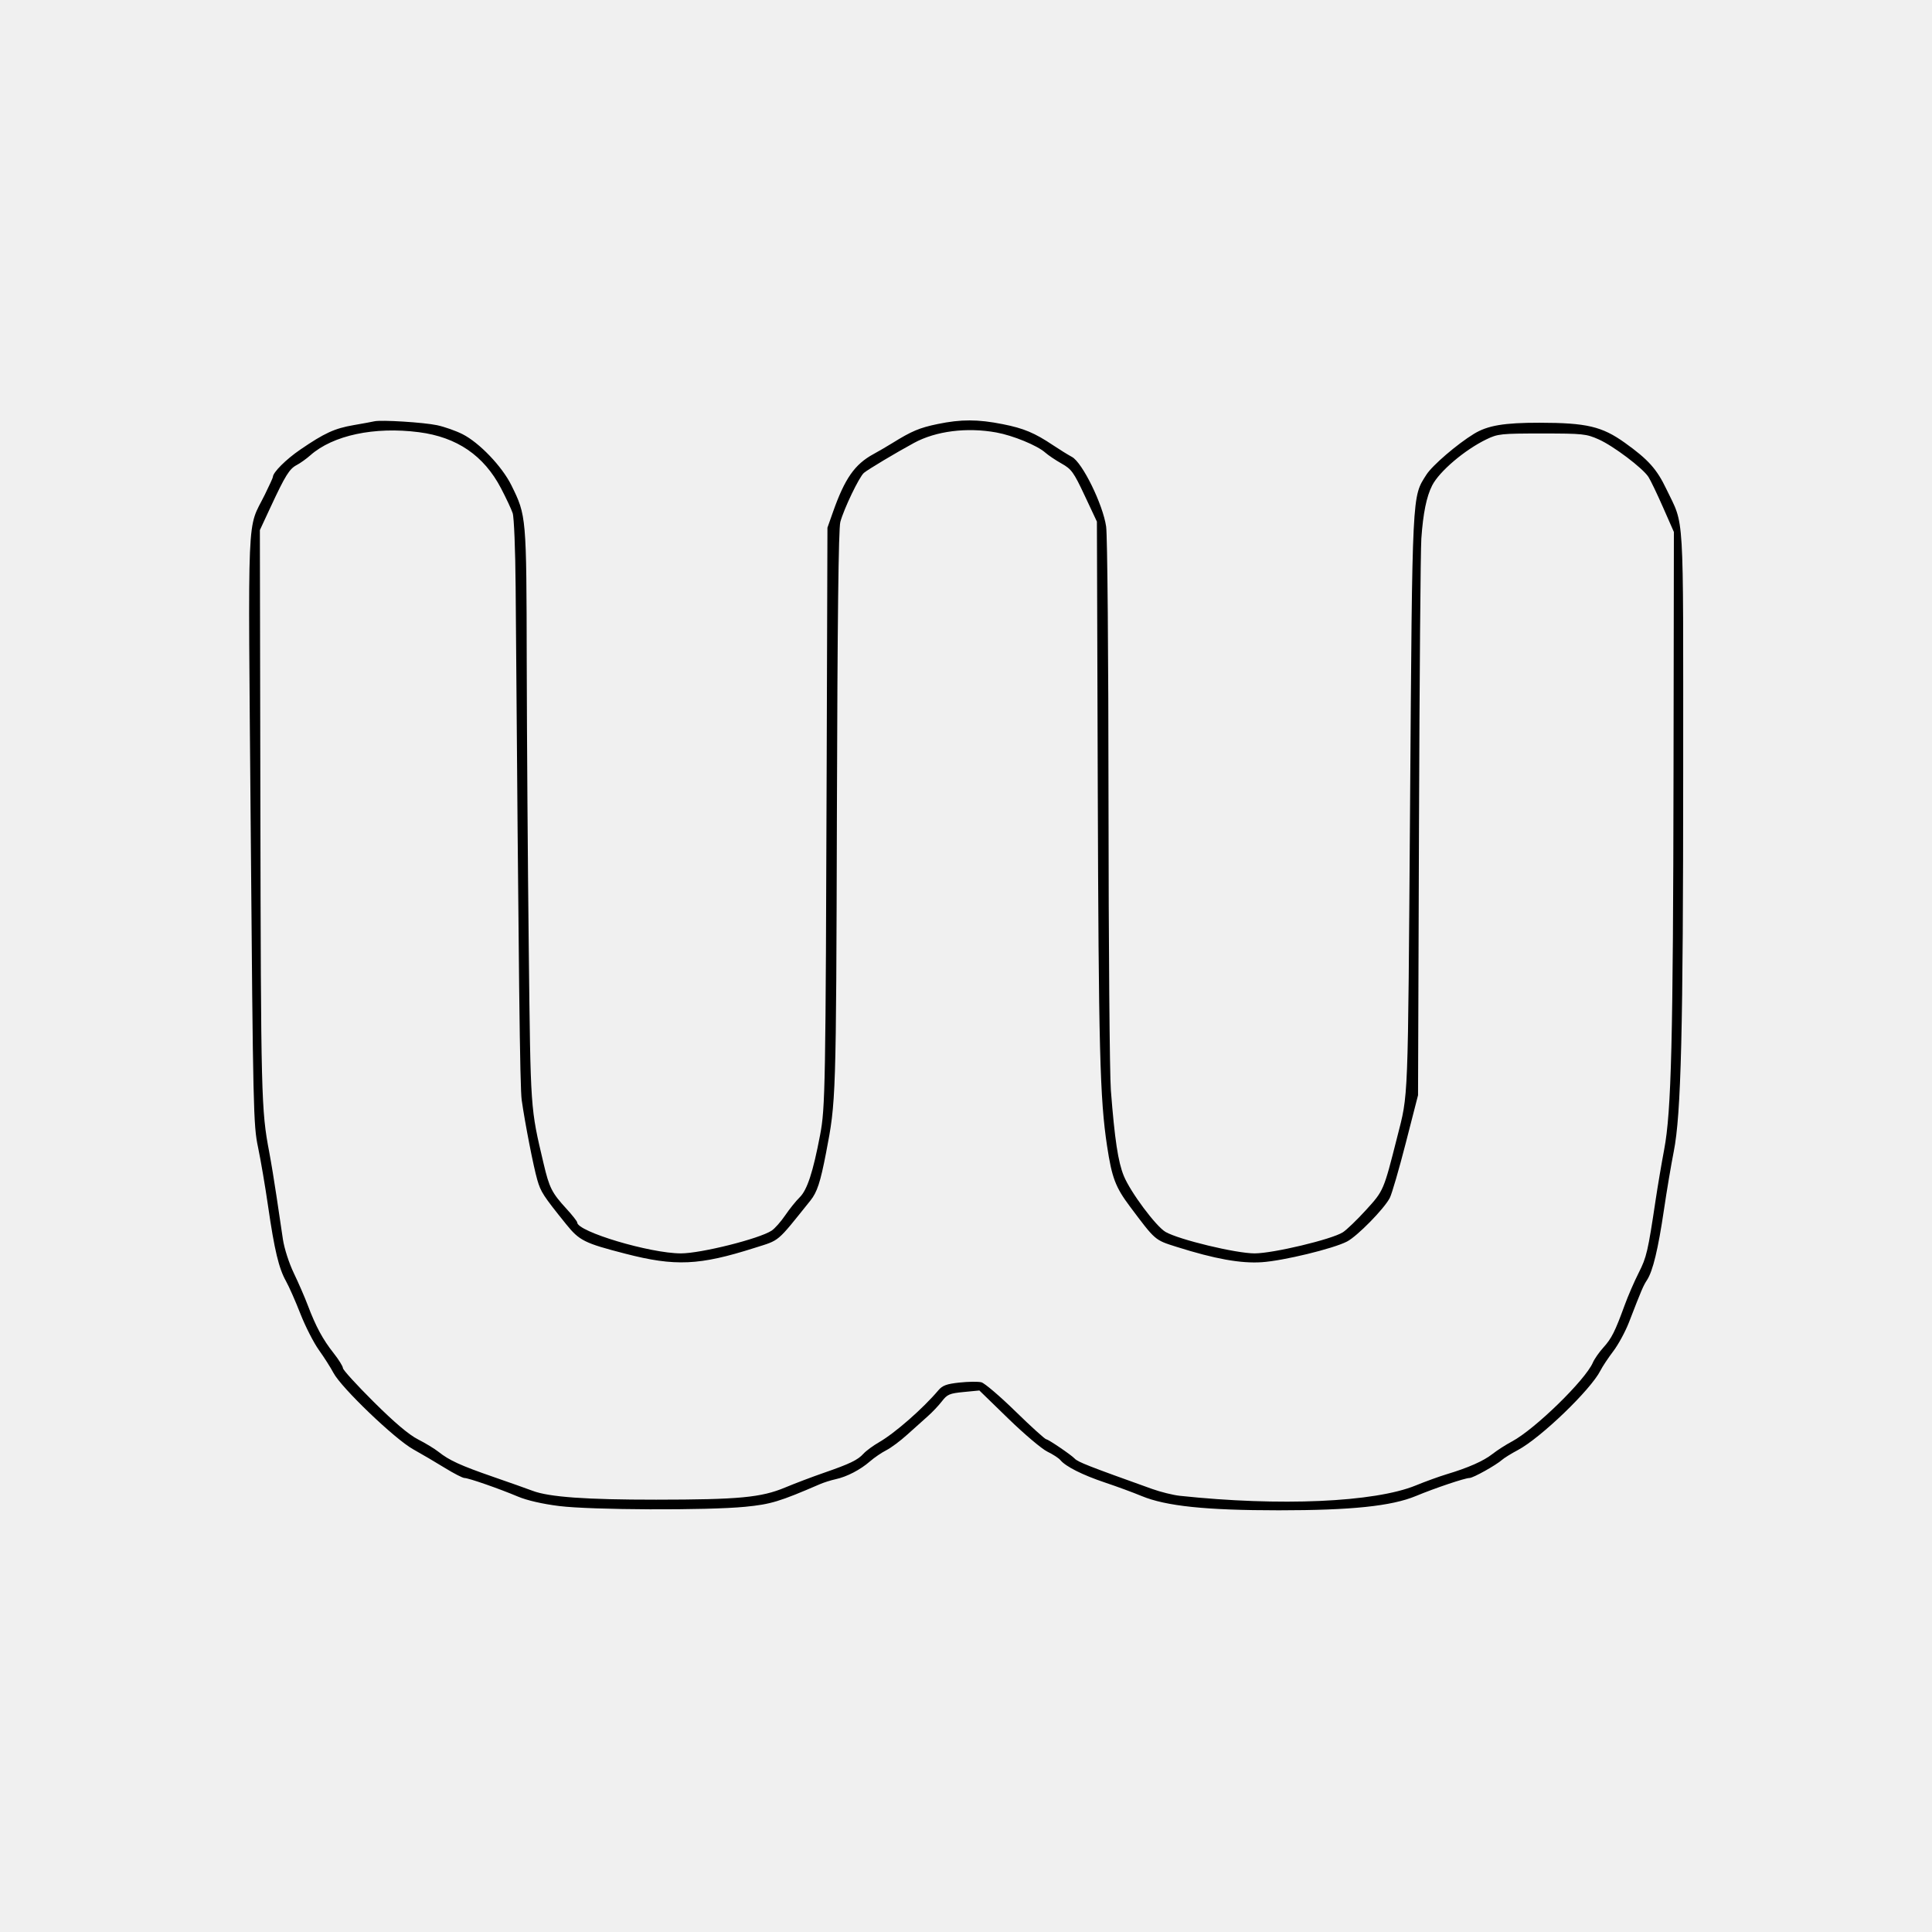
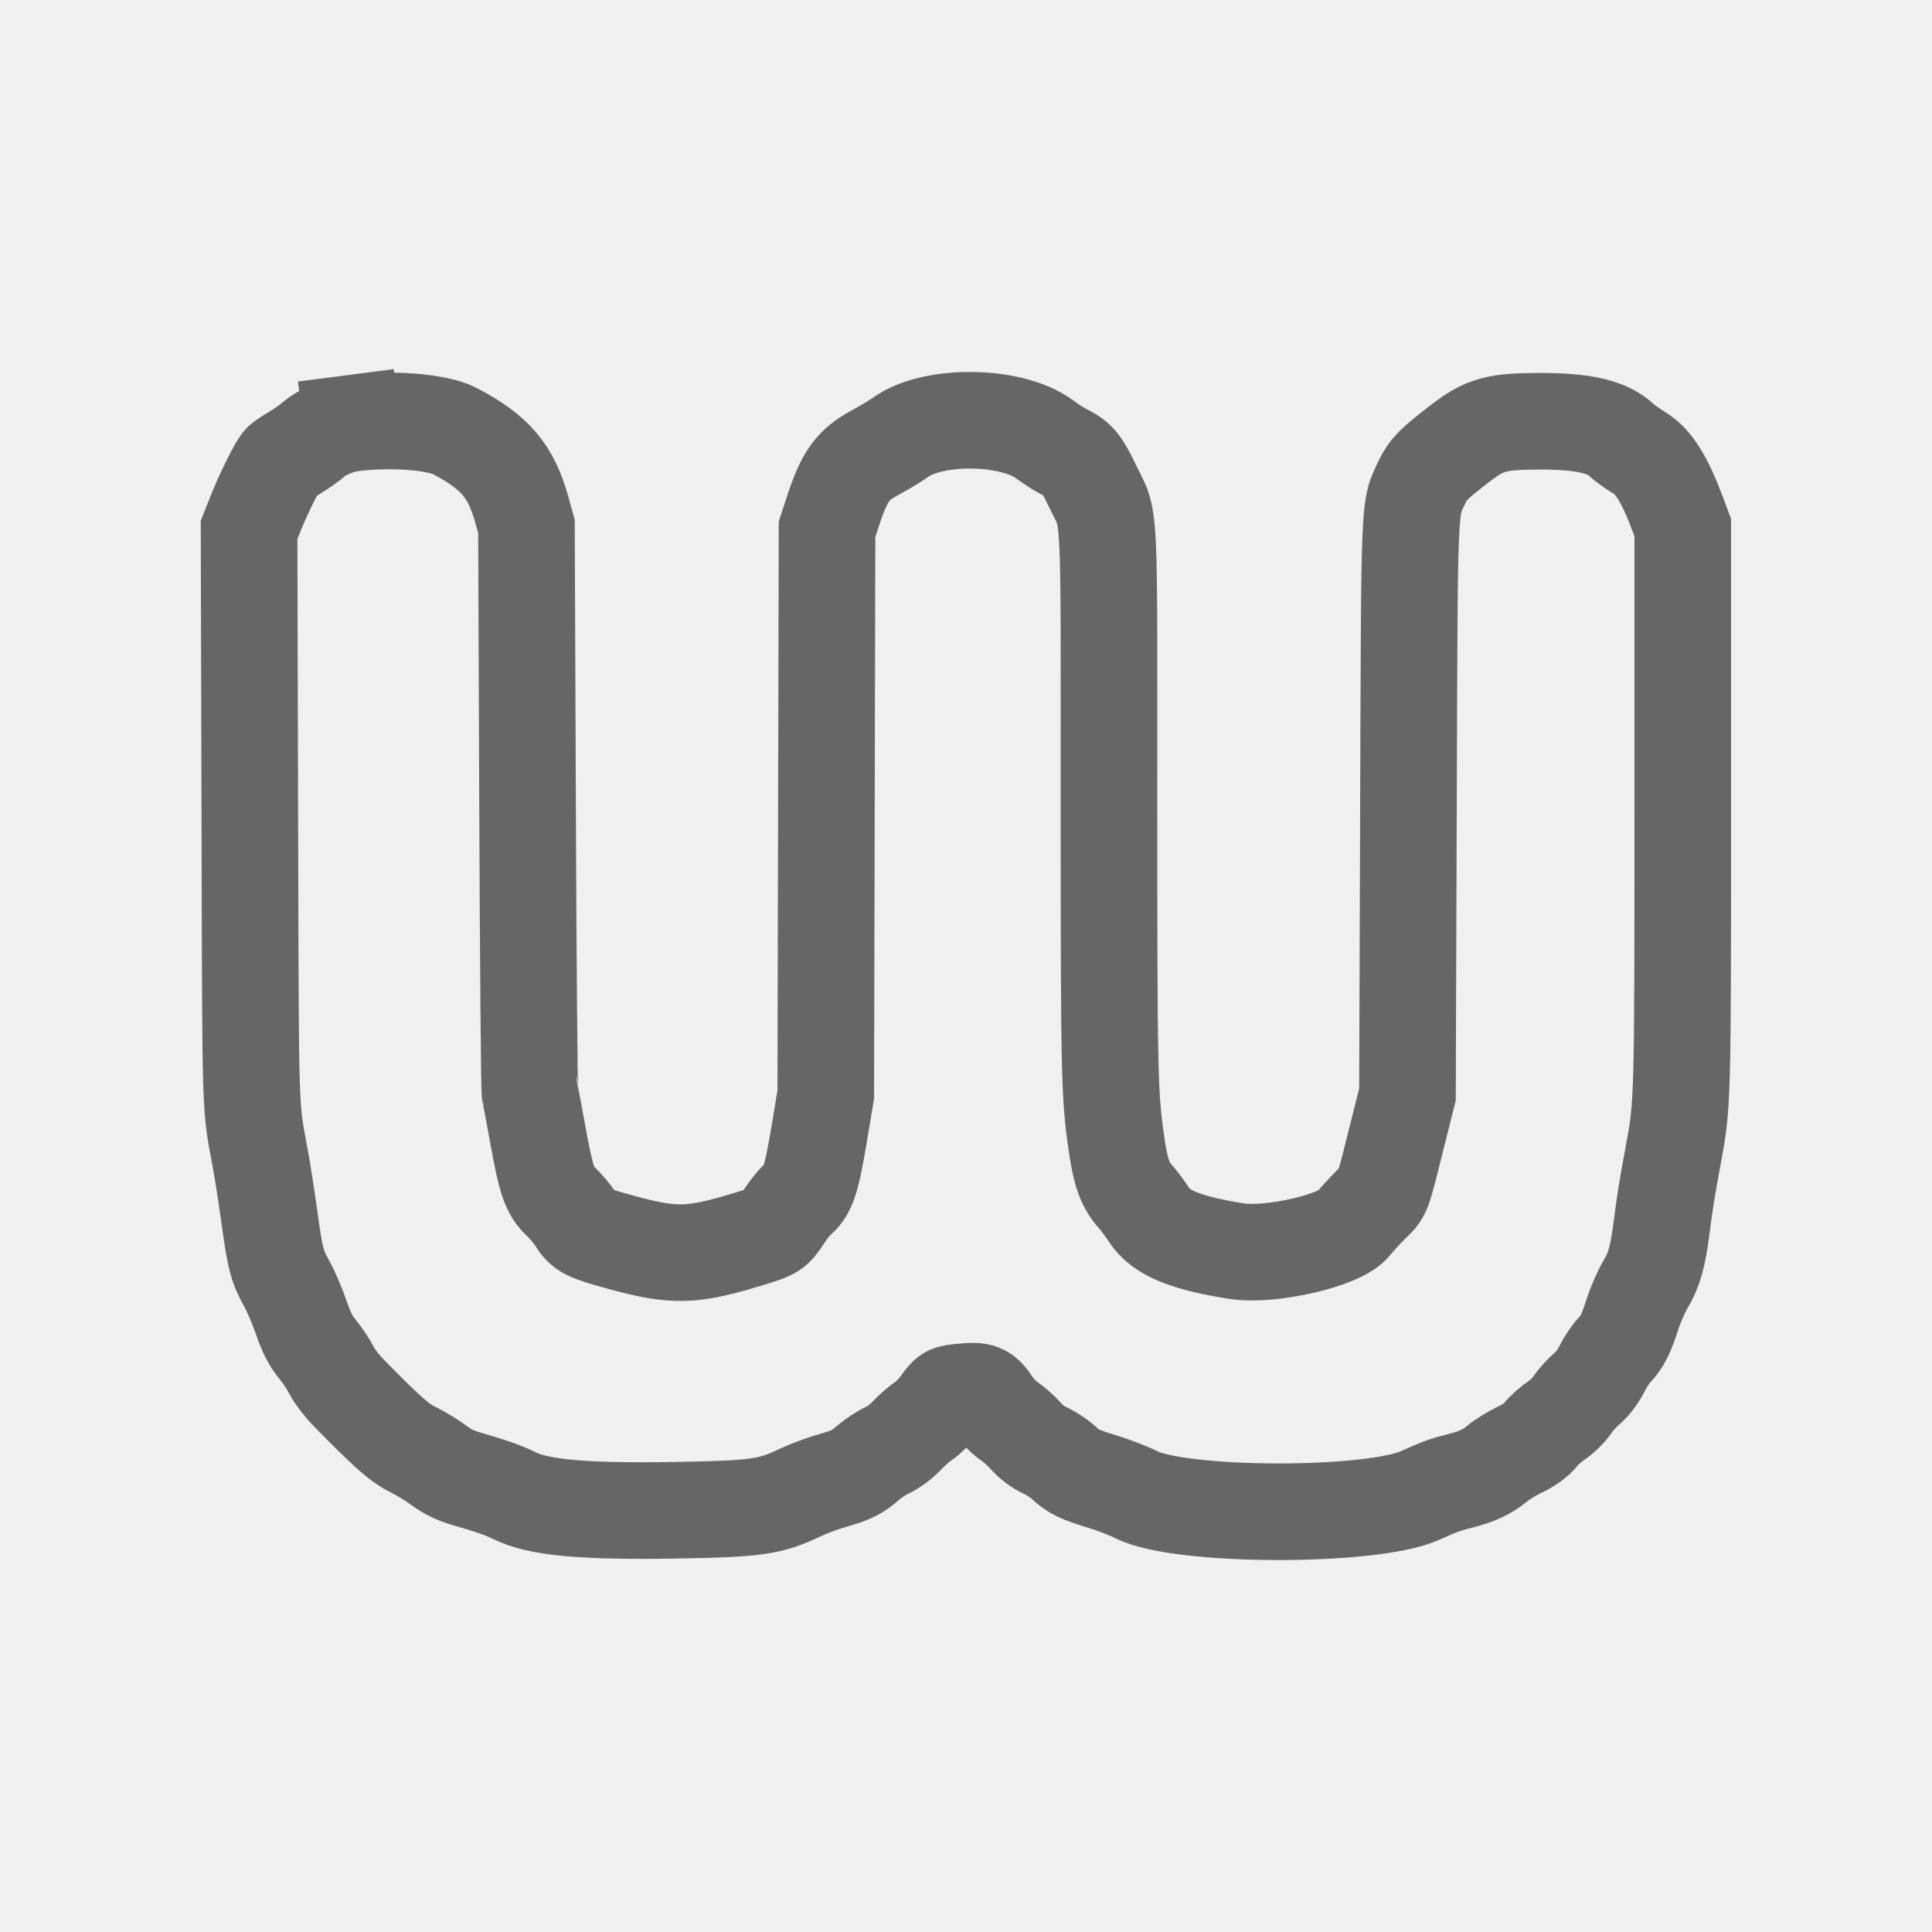
- <svg xmlns="http://www.w3.org/2000/svg" style="color-scheme: light dark" id="svg" version="1.1" width="800" height="800">
-   <path d="M155.000 174.456 C 154.175 174.655,150.315 175.366,146.422 176.037 C 138.540 177.394,134.370 179.309,124.320 186.185 C 118.408 190.230,113.000 195.629,113.000 197.487 C 113.000 197.800,111.508 201.080,109.684 204.778 C 102.149 220.056,102.693 207.187,103.821 343.500 C 104.782 459.590,104.928 465.960,106.835 475.000 C 107.937 480.225,109.816 491.250,111.011 499.500 C 113.632 517.598,115.450 525.198,118.426 530.500 C 119.661 532.700,122.344 538.775,124.388 544.000 C 126.432 549.225,129.875 555.975,132.040 559.000 C 134.205 562.025,136.926 566.300,138.088 568.500 C 141.341 574.661,163.459 595.863,171.050 600.098 C 174.598 602.076,180.529 605.564,184.232 607.848 C 187.934 610.131,191.569 612.000,192.308 612.000 C 193.991 612.000,206.554 616.367,214.500 619.714 C 218.231 621.286,224.660 622.760,231.500 623.612 C 244.881 625.278,292.842 625.473,308.576 623.925 C 319.206 622.879,322.763 621.803,339.504 614.566 C 341.156 613.851,344.081 612.927,346.004 612.511 C 350.665 611.504,356.213 608.625,360.222 605.133 C 362.025 603.562,365.075 601.482,367.000 600.509 C 368.925 599.537,372.791 596.662,375.591 594.121 C 378.392 591.579,382.222 588.150,384.102 586.500 C 385.983 584.850,388.642 582.045,390.011 580.266 C 392.235 577.376,393.194 576.965,399.019 576.402 L 405.537 575.771 417.519 587.416 C 424.108 593.820,431.376 599.969,433.669 601.080 C 435.962 602.191,438.401 603.778,439.089 604.608 C 441.299 607.270,448.262 610.773,457.500 613.869 C 462.450 615.528,469.292 618.046,472.705 619.465 C 482.787 623.654,499.392 625.385,529.500 625.385 C 559.602 625.385,576.211 623.654,586.295 619.466 C 594.197 616.184,606.633 612.000,608.487 612.000 C 610.005 612.000,619.462 606.720,622.047 604.429 C 622.898 603.675,625.788 601.891,628.469 600.466 C 637.994 595.401,658.692 575.482,662.719 567.505 C 663.553 565.852,665.945 562.250,668.033 559.500 C 670.122 556.750,673.049 551.350,674.538 547.500 C 679.793 533.914,680.407 532.476,682.014 530.000 C 684.423 526.287,686.604 517.233,688.998 501.000 C 690.174 493.025,692.002 482.156,693.060 476.846 C 696.114 461.522,696.974 426.703,696.973 318.500 C 696.971 208.663,697.551 218.321,690.002 202.503 C 686.061 194.246,682.515 190.289,672.861 183.377 C 663.363 176.576,657.011 175.079,637.500 175.047 C 622.819 175.023,615.997 176.177,610.327 179.644 C 603.330 183.923,593.080 192.728,590.648 196.549 C 584.659 205.957,584.834 202.428,583.881 333.000 C 582.958 459.335,583.230 452.358,578.509 471.000 C 572.931 493.025,572.930 493.028,565.668 501.000 C 561.910 505.125,557.575 509.298,556.035 510.274 C 551.392 513.215,527.169 519.000,519.500 519.000 C 511.788 519.000,488.251 513.334,482.652 510.130 C 478.703 507.870,468.104 493.658,465.345 486.924 C 462.968 481.121,461.566 471.845,459.990 451.500 C 459.479 444.900,459.038 391.125,459.011 332.000 C 458.982 271.113,458.555 221.703,458.027 218.049 C 456.705 208.896,448.212 191.569,443.897 189.218 C 442.163 188.273,438.645 186.094,436.080 184.376 C 428.413 179.242,423.935 177.366,415.230 175.640 C 404.859 173.584,398.003 173.569,388.258 175.582 C 380.751 177.132,377.538 178.484,369.500 183.471 C 367.300 184.836,363.783 186.887,361.685 188.030 C 353.917 192.259,349.812 198.131,344.913 212.022 L 342.627 218.500 342.318 314.500 C 341.878 450.571,341.736 458.679,339.581 470.000 C 336.665 485.322,334.230 492.756,331.139 495.777 C 329.606 497.274,326.896 500.644,325.117 503.265 C 323.338 505.886,320.814 508.731,319.508 509.587 C 314.362 512.959,290.262 519.000,281.958 519.000 C 269.175 519.000,239.000 509.991,239.000 506.175 C 239.000 505.735,236.965 503.153,234.478 500.437 C 228.516 493.928,227.450 491.817,225.109 481.881 C 219.583 458.422,219.729 460.521,218.950 393.000 C 218.548 358.075,218.169 304.659,218.109 274.299 C 217.989 213.663,217.984 213.601,211.782 201.000 C 207.928 193.169,198.478 183.283,191.472 179.754 C 188.737 178.376,184.025 176.720,181.000 176.074 C 175.446 174.888,157.771 173.788,155.000 174.456 M173.446 178.960 C 189.183 180.987,200.345 188.606,207.450 202.169 C 209.553 206.184,211.730 210.826,212.288 212.485 C 212.851 214.162,213.395 227.704,213.513 243.000 C 214.769 405.855,215.295 450.380,216.024 455.500 C 217.412 465.249,220.900 483.112,222.481 488.566 C 223.936 493.588,224.959 495.161,234.360 506.836 C 239.919 513.738,241.936 514.746,258.987 519.142 C 279.589 524.453,289.576 524.006,312.359 516.757 C 323.152 513.323,321.311 514.880,335.590 497.102 C 338.346 493.671,339.697 489.557,342.025 477.500 C 346.207 455.844,346.212 455.672,346.545 336.349 C 346.768 256.665,347.212 218.927,347.959 216.151 C 349.438 210.660,355.808 197.405,357.739 195.800 C 359.518 194.323,371.031 187.440,378.500 183.389 C 387.557 178.477,400.348 176.858,412.566 179.078 C 419.451 180.329,429.489 184.452,432.786 187.383 C 434.043 188.501,437.106 190.560,439.593 191.958 C 443.694 194.264,444.583 195.497,449.160 205.244 L 454.206 215.987 454.559 325.744 C 454.908 434.307,455.443 454.991,458.413 474.536 C 460.418 487.731,461.880 491.582,467.973 499.710 C 478.478 513.725,478.142 513.435,487.159 516.285 C 503.011 521.297,513.789 523.238,522.500 522.652 C 531.450 522.050,552.032 517.057,557.761 514.098 C 562.009 511.905,573.147 500.551,575.483 496.033 C 576.337 494.381,579.319 484.135,582.108 473.265 L 587.180 453.500 587.569 342.500 C 587.782 281.450,588.223 227.675,588.547 223.000 C 589.273 212.531,590.692 205.583,593.038 201.000 C 596.025 195.167,606.489 186.278,615.500 181.919 C 620.221 179.635,621.505 179.500,638.500 179.501 C 655.436 179.501,656.825 179.646,662.000 181.950 C 668.068 184.652,680.142 193.761,682.572 197.469 C 683.425 198.772,686.148 204.438,688.623 210.061 L 693.122 220.284 692.971 319.392 C 692.801 430.907,692.076 460.250,689.100 476.000 C 688.009 481.775,686.409 491.225,685.545 497.000 C 682.377 518.169,681.807 520.621,678.567 527.000 C 676.751 530.575,674.118 536.650,672.716 540.500 C 668.754 551.377,667.317 554.232,663.905 558.000 C 662.162 559.925,660.216 562.714,659.581 564.197 C 656.485 571.423,635.552 591.836,626.060 596.886 C 623.552 598.220,619.925 600.550,618.000 602.063 C 614.286 604.982,608.011 607.757,599.000 610.463 C 595.975 611.372,590.241 613.451,586.258 615.083 C 569.205 622.072,529.909 623.798,488.500 619.378 C 485.750 619.084,480.575 617.797,477.000 616.518 C 450.627 607.078,446.333 605.394,445.000 603.969 C 443.573 602.443,434.100 596.000,433.283 596.000 C 432.761 596.000,427.034 590.821,420.555 584.491 C 414.077 578.161,407.692 572.710,406.366 572.377 C 405.040 572.044,400.967 572.092,397.315 572.483 C 392.000 573.052,390.260 573.686,388.588 575.662 C 382.147 583.274,370.568 593.417,363.999 597.200 C 361.523 598.626,358.622 600.760,357.552 601.943 C 355.166 604.578,351.965 606.121,341.000 609.915 C 336.325 611.532,329.163 614.250,325.084 615.953 C 315.180 620.090,305.932 620.961,271.711 620.983 C 242.695 621.001,227.353 619.899,220.535 617.309 C 218.316 616.466,210.974 613.865,204.221 611.530 C 190.779 606.882,186.003 604.698,181.601 601.189 C 180.007 599.918,176.182 597.593,173.101 596.022 C 169.296 594.082,163.412 589.105,154.750 580.500 C 147.737 573.534,142.000 567.236,142.000 566.507 C 142.000 565.777,140.245 562.959,138.100 560.245 C 133.657 554.625,130.776 549.286,127.478 540.567 C 126.217 537.230,123.605 531.214,121.674 527.199 C 119.681 523.054,117.726 517.001,117.151 513.199 C 116.595 509.514,115.410 501.550,114.518 495.500 C 113.626 489.450,112.255 481.125,111.472 477.000 C 108.167 459.595,108.040 454.540,107.813 331.000 L 107.607 219.500 112.027 210.000 C 118.129 196.884,119.836 194.138,122.870 192.558 C 124.317 191.804,126.850 189.993,128.500 188.532 C 137.867 180.237,155.013 176.586,173.446 178.960 " stroke="none" fill="light-dark(#000, #fff)" fill-rule="evenodd" />
+ <svg xmlns="http://www.w3.org/2000/svg" id="svg" version="1.1" width="400" height="400" viewBox="0, 0, 400,400">
+   <defs id="defs1" />
+   <g id="svgg">
+     <path id="path0" d="M72.885 87.628 C 69.950 88.009,66.735 89.382,64.782 91.088 C 64.022 91.751,62.410 92.888,61.200 93.614 C 59.990 94.340,58.693 95.195,58.317 95.513 C 57.529 96.182,54.601 102.067,52.800 106.600 L 51.566 109.707 51.724 169.153 C 51.895 233.148,51.740 228.193,53.947 240.200 C 54.392 242.620,55.218 247.953,55.783 252.052 C 56.971 260.677,57.371 262.198,59.410 265.844 C 60.234 267.318,61.567 270.433,62.371 272.765 C 63.483 275.992,64.284 277.559,65.719 279.322 C 66.757 280.596,68.073 282.575,68.644 283.719 C 69.215 284.864,70.741 286.880,72.036 288.200 C 80.454 296.784,82.647 298.713,85.694 300.219 C 87.234 300.981,89.572 302.413,90.888 303.403 C 92.480 304.599,94.239 305.481,96.141 306.036 C 101.903 307.718,104.248 308.536,106.426 309.625 C 111.471 312.146,120.702 312.992,139.765 312.682 C 156.561 312.408,159.391 312.010,165.600 309.050 C 167.250 308.264,170.192 307.161,172.137 306.601 C 176.423 305.366,177.392 304.884,179.831 302.773 C 180.872 301.872,182.641 300.725,183.762 300.223 C 184.938 299.696,186.627 298.429,187.756 297.225 C 188.832 296.078,190.399 294.705,191.239 294.175 C 192.079 293.645,193.490 292.232,194.374 291.035 C 196.355 288.354,196.117 288.492,199.299 288.166 C 203.066 287.780,203.736 288.055,205.550 290.726 C 206.415 292.000,207.905 293.552,208.862 294.174 C 209.818 294.796,211.402 296.207,212.382 297.311 C 213.500 298.569,214.956 299.667,216.289 300.256 C 217.457 300.773,219.175 301.893,220.107 302.744 C 222.282 304.734,223.303 305.234,228.384 306.798 C 230.686 307.507,233.781 308.704,235.263 309.460 C 244.332 314.081,283.793 314.195,294.000 309.629 C 298.249 307.728,299.195 307.384,302.281 306.610 C 305.811 305.725,307.935 304.732,310.000 303.001 C 310.990 302.172,313.088 300.881,314.663 300.133 C 316.623 299.202,317.974 298.225,318.947 297.038 C 319.729 296.084,321.231 294.747,322.284 294.066 C 323.338 293.386,324.790 291.956,325.511 290.890 C 326.232 289.823,327.626 288.279,328.609 287.457 C 329.712 286.535,330.865 285.014,331.622 283.482 C 332.297 282.117,333.448 280.370,334.180 279.600 C 335.860 277.834,336.621 276.320,338.058 271.887 C 338.689 269.940,339.913 267.174,340.778 265.739 C 342.444 262.977,343.256 260.103,343.981 254.400 C 344.660 249.062,345.171 245.868,346.414 239.200 C 348.389 228.601,348.400 228.205,348.400 166.981 L 348.400 109.246 347.385 106.523 C 344.684 99.278,342.393 95.581,339.515 93.826 C 338.049 92.932,336.343 91.715,335.724 91.123 C 332.848 88.366,327.783 87.197,318.800 87.215 C 309.810 87.234,307.403 87.894,302.436 91.703 C 296.792 96.032,295.651 97.178,294.449 99.723 C 291.684 105.578,291.827 102.159,291.602 167.600 L 291.400 226.600 289.694 233.400 C 285.954 248.307,286.536 246.717,283.827 249.422 C 282.492 250.754,280.814 252.589,280.097 253.499 C 277.479 256.823,263.038 260.138,256.000 259.031 C 245.433 257.368,240.245 255.217,237.891 251.523 C 237.092 250.270,235.807 248.546,235.035 247.691 C 232.958 245.393,232.024 242.800,231.184 237.000 C 229.687 226.668,229.608 223.141,229.604 165.862 C 229.599 102.195,229.923 108.361,226.180 100.596 C 223.890 95.848,223.168 94.972,220.400 93.594 C 219.410 93.101,217.564 91.923,216.297 90.977 C 209.492 85.890,193.239 85.648,186.457 90.532 C 185.436 91.268,183.063 92.698,181.185 93.710 C 176.527 96.219,174.819 98.598,172.434 105.896 L 171.228 109.587 171.097 168.094 L 170.967 226.600 169.703 234.200 C 167.992 244.486,167.261 246.690,164.961 248.501 C 164.471 248.887,163.259 250.434,162.268 251.939 C 160.378 254.807,160.211 254.918,155.600 256.343 C 143.317 260.140,139.711 260.251,128.495 257.178 C 121.476 255.255,120.668 254.847,119.209 252.482 C 118.570 251.447,117.172 249.776,116.103 248.770 C 113.757 246.562,113.078 244.534,111.219 234.200 C 110.546 230.460,109.874 226.950,109.726 226.400 C 109.578 225.850,109.353 199.210,109.226 167.200 L 108.996 109.000 108.053 105.600 C 105.813 97.519,102.543 93.658,94.220 89.267 C 90.527 87.319,80.938 86.582,72.885 87.628 " stroke="none" fill="#0b0b0b" fill-rule="evenodd" style="stroke:#666666;stroke-opacity:1;fill:none;stroke-width:20;stroke-dasharray:none;stroke-linejoin:miter;stroke-linecap:square" />
+     <path id="path1" d="M0.000 200.000 L 0.000 400.000 200.000 400.000 L 400.000 400.000 400.000 200.000 L 400.000 0.000 200.000 0.000 L 0.000 0.000 0.000 200.000 M88.947 87.580 C 97.598 88.695,105.409 96.062,108.053 105.600 L 108.996 109.000 109.226 167.200 C 109.353 199.210,109.578 225.850,109.726 226.400 C 109.874 226.950,110.546 230.460,111.219 234.200 C 113.078 244.534,113.757 246.562,116.103 248.770 C 117.172 249.776,118.570 251.447,119.209 252.482 C 120.668 254.847,121.476 255.255,128.495 257.178 C 139.711 260.251,143.317 260.140,155.600 256.343 C 160.211 254.918,160.378 254.807,162.268 251.939 C 163.259 250.434,164.471 248.887,164.961 248.501 C 167.261 246.690,167.992 244.486,169.703 234.200 L 170.967 226.600 171.097 168.094 L 171.228 109.587 172.434 105.896 C 174.819 98.598,176.527 96.219,181.185 93.710 C 183.063 92.698,185.436 91.268,186.457 90.532 C 193.239 85.648,209.492 85.890,216.297 90.977 C 217.564 91.923,219.410 93.101,220.400 93.594 C 223.168 94.972,223.890 95.848,226.180 100.596 C 229.923 108.361,229.599 102.195,229.604 165.862 C 229.608 223.141,229.687 226.668,231.184 237.000 C 232.024 242.800,232.958 245.393,235.035 247.691 C 235.807 248.546,237.092 250.270,237.891 251.523 C 239.995 254.824,241.028 255.389,248.760 257.465 C 257.354 259.772,261.003 259.897,268.200 258.131 C 276.890 255.999,278.676 255.304,280.097 253.499 C 280.814 252.589,282.492 250.754,283.827 249.422 C 286.536 246.717,285.954 248.307,289.694 233.400 L 291.400 226.600 291.602 167.600 C 291.855 93.919,290.910 100.544,302.436 91.703 C 307.403 87.894,309.810 87.234,318.800 87.215 C 327.783 87.197,332.848 88.366,335.724 91.123 C 336.343 91.715,338.049 92.932,339.515 93.826 C 342.393 95.581,344.684 99.278,347.385 106.523 L 348.400 109.246 348.400 166.981 C 348.400 228.205,348.389 228.601,346.414 239.200 C 345.171 245.868,344.660 249.062,343.981 254.400 C 343.256 260.103,342.444 262.977,340.778 265.739 C 339.913 267.174,338.689 269.940,338.058 271.887 C 336.621 276.320,335.860 277.834,334.180 279.600 C 333.448 280.370,332.297 282.117,331.622 283.482 C 330.865 285.014,329.712 286.535,328.609 287.457 C 327.626 288.279,326.232 289.823,325.511 290.890 C 324.790 291.956,323.338 293.386,322.284 294.066 C 321.231 294.747,319.729 296.084,318.947 297.038 C 317.974 298.225,316.623 299.202,314.663 300.133 C 313.088 300.881,310.990 302.172,310.000 303.001 C 307.935 304.732,305.811 305.725,302.281 306.610 C 299.195 307.384,298.249 307.728,294.000 309.629 C 283.793 314.195,244.332 314.081,235.263 309.460 C 233.781 308.704,230.686 307.507,228.384 306.798 C 223.303 305.234,222.282 304.734,220.107 302.744 C 219.175 301.893,217.457 300.773,216.289 300.256 C 214.956 299.667,213.500 298.569,212.382 297.311 C 211.402 296.207,209.818 294.796,208.862 294.174 C 207.905 293.552,206.415 292.000,205.550 290.726 C 203.736 288.055,203.066 287.780,199.299 288.166 C 196.117 288.492,196.355 288.354,194.374 291.035 C 193.490 292.232,192.079 293.645,191.239 294.175 C 190.399 294.705,188.832 296.078,187.756 297.225 C 186.627 298.429,184.938 299.696,183.762 300.223 C 182.641 300.725,180.872 301.872,179.831 302.773 C 177.392 304.884,176.423 305.366,172.137 306.601 C 170.192 307.161,167.250 308.264,165.600 309.050 C 159.391 312.010,156.561 312.408,139.765 312.682 C 120.702 312.992,111.471 312.146,106.426 309.625 C 104.248 308.536,101.903 307.718,96.141 306.036 C 94.239 305.481,92.480 304.599,90.888 303.403 C 89.572 302.413,87.234 300.981,85.694 300.219 C 82.647 298.713,80.454 296.784,72.036 288.200 C 70.741 286.880,69.215 284.864,68.644 283.719 C 68.073 282.575,66.757 280.596,65.719 279.322 C 64.284 277.559,63.483 275.992,62.371 272.765 C 61.567 270.433,60.234 267.318,59.410 265.844 C 57.371 262.198,56.971 260.677,55.783 252.052 C 55.218 247.953,54.392 242.620,53.947 240.200 C 51.740 228.193,51.895 233.148,51.724 169.153 L 51.566 109.707 52.800 106.600 C 54.601 102.067,57.529 96.182,58.317 95.513 C 58.693 95.195,59.990 94.340,61.200 93.614 C 62.410 92.888,64.022 91.751,64.782 91.088 C 68.665 87.697,78.628 86.250,88.947 87.580 " stroke="none" fill="#ffffff" fill-rule="evenodd" style="fill:none" />
+   </g>
</svg>
